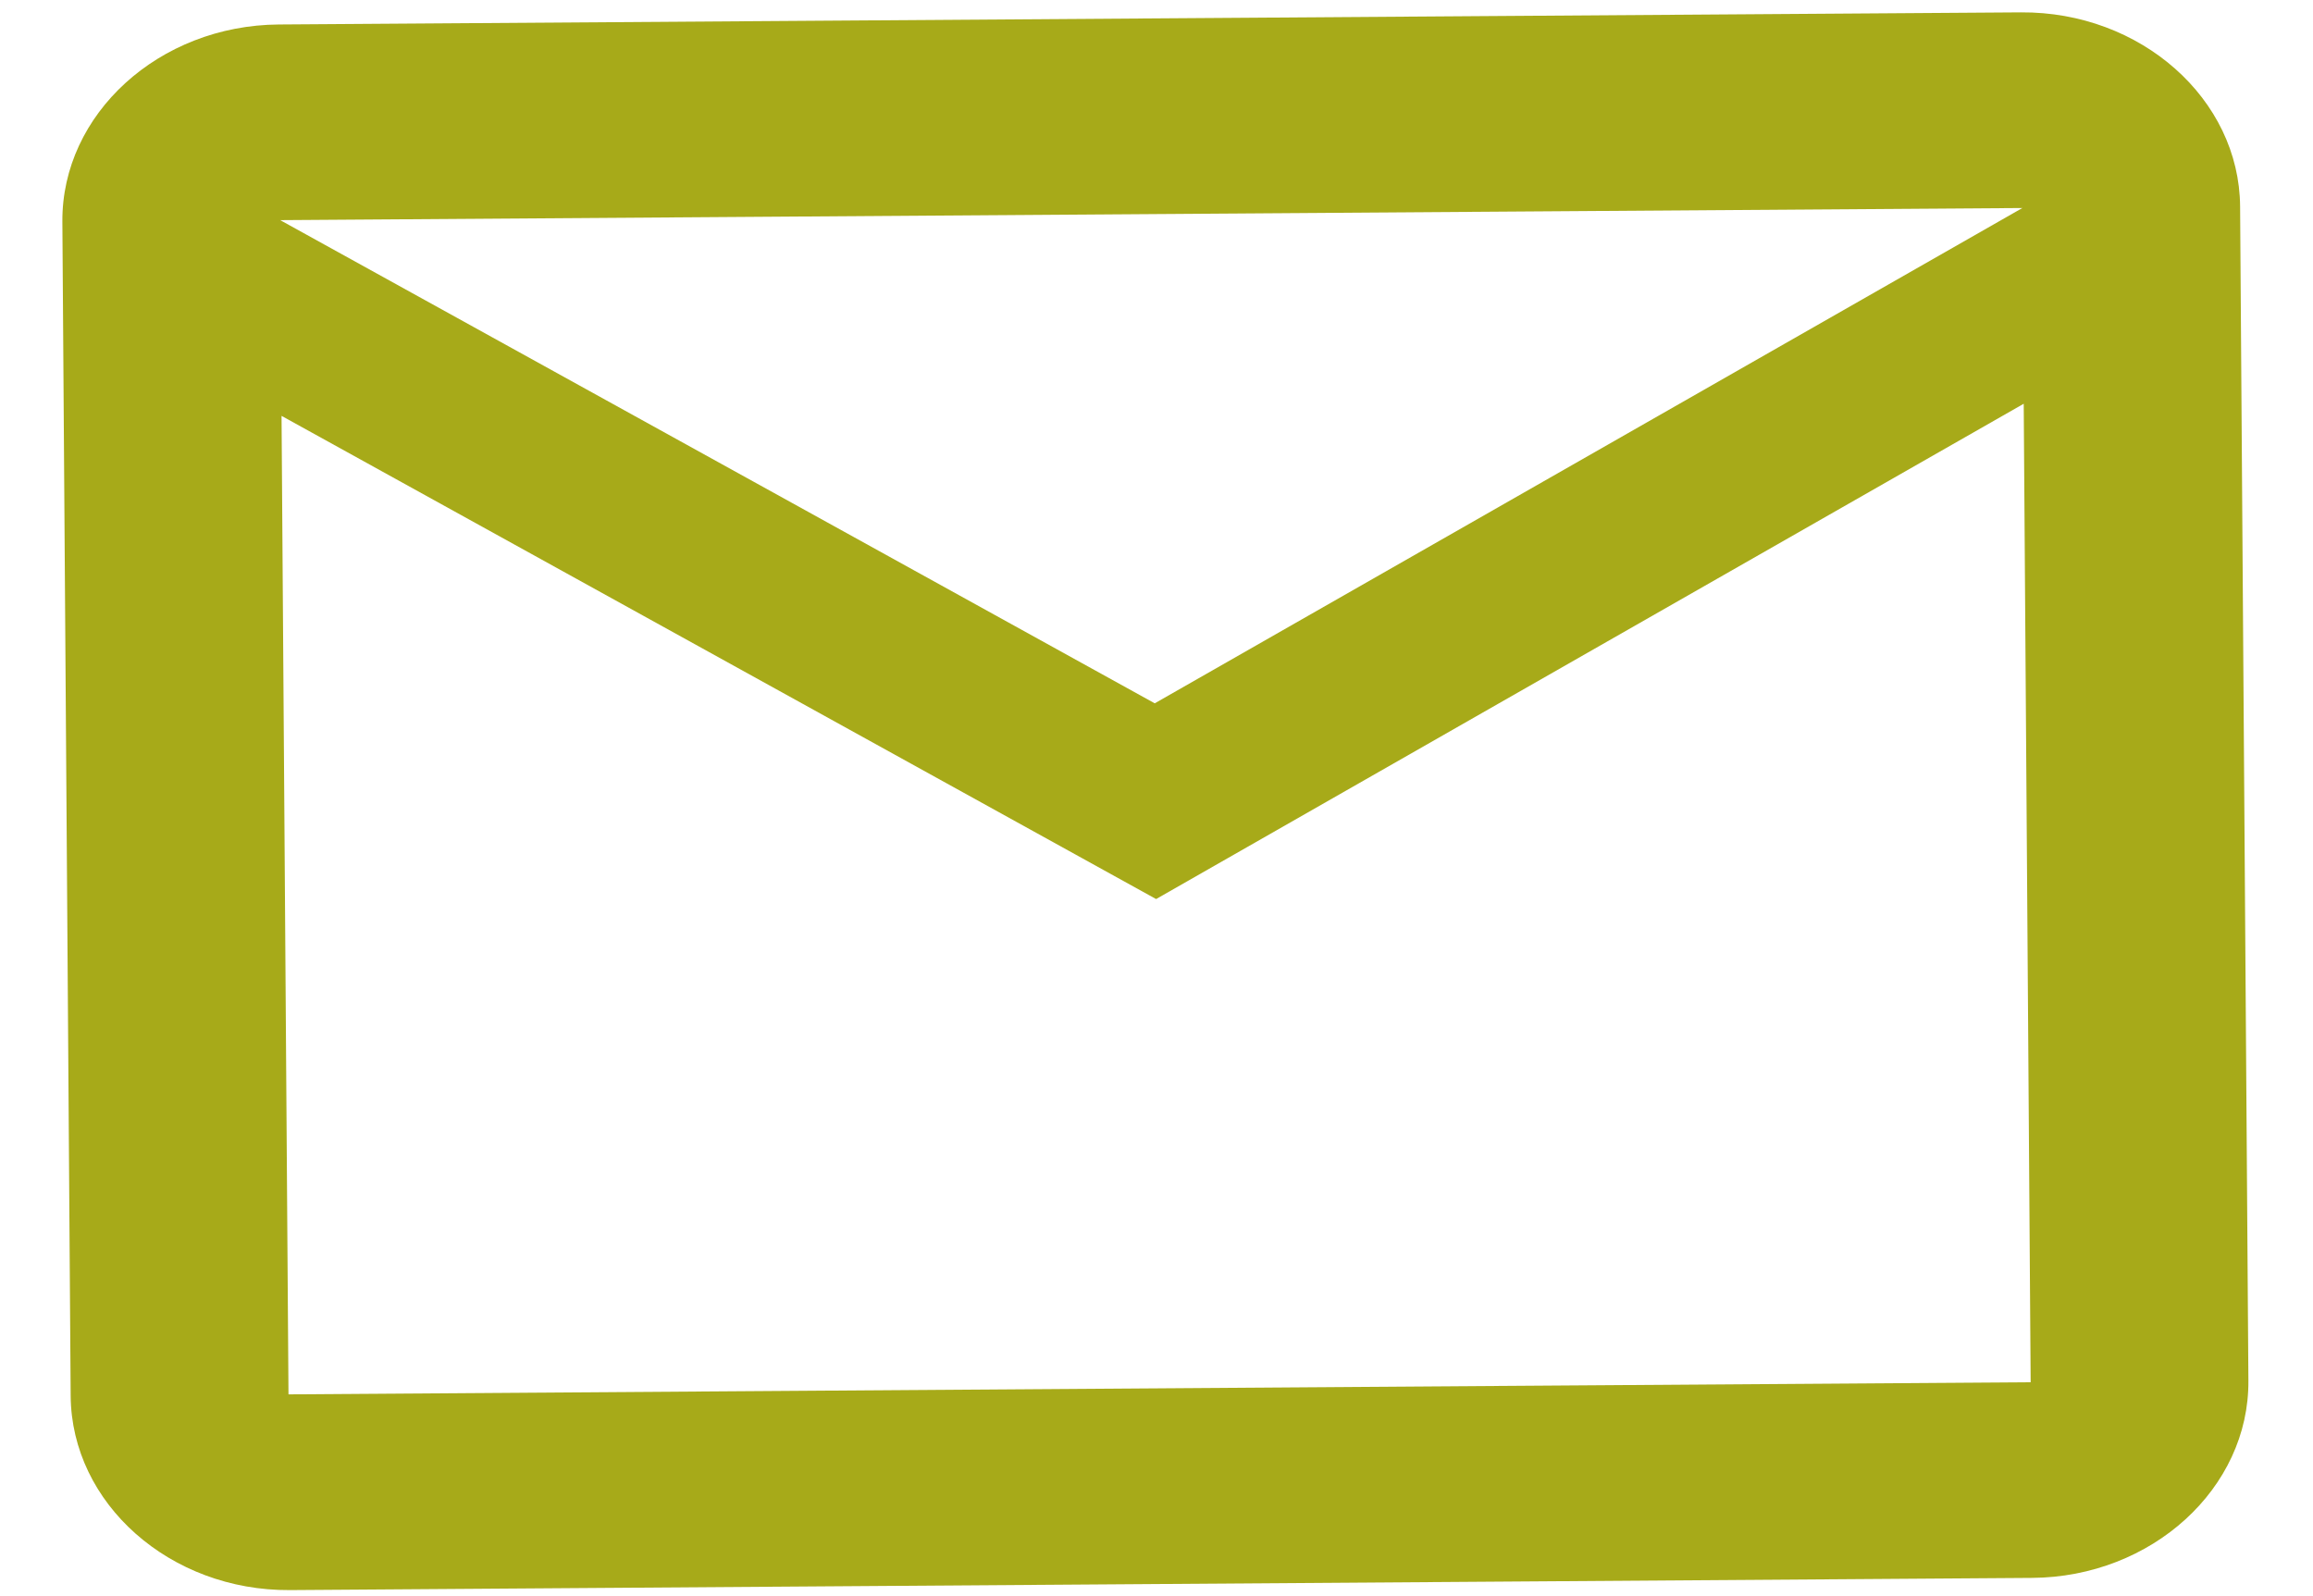
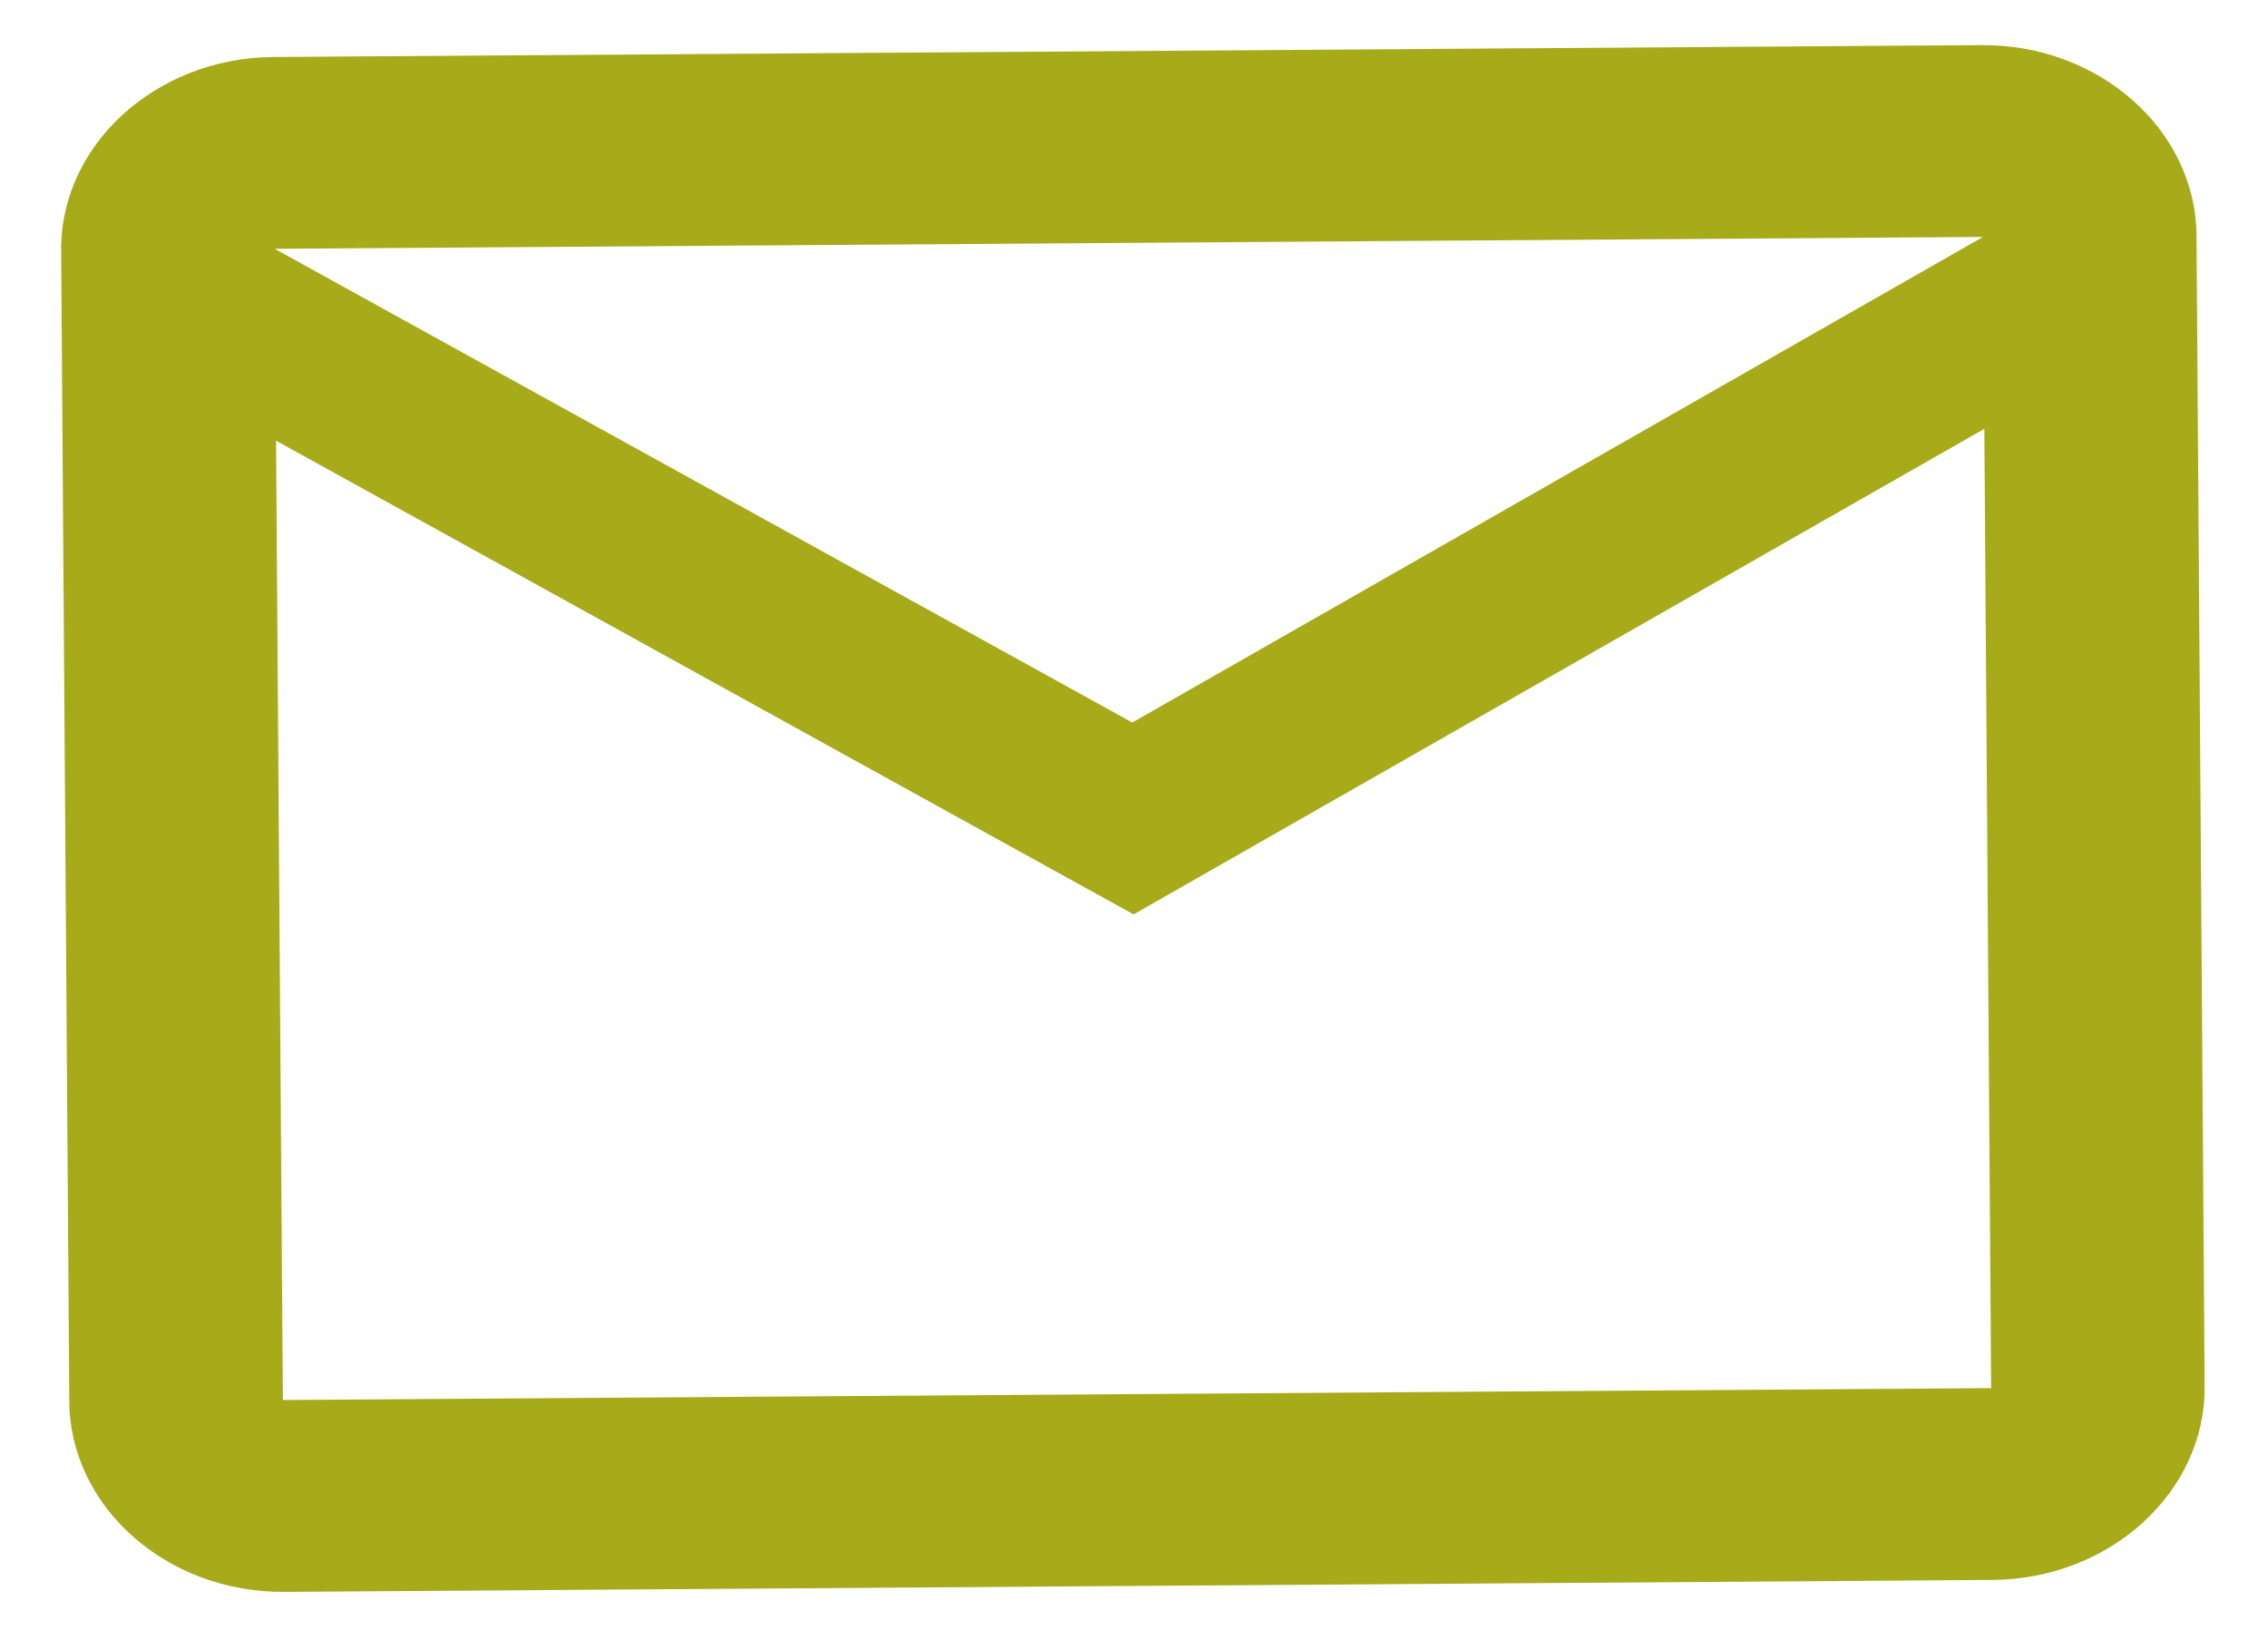
- <svg xmlns="http://www.w3.org/2000/svg" width="29" height="20" viewBox="0 0 29 20" fill="none">
+ <svg xmlns="http://www.w3.org/2000/svg" width="32" height="23" viewBox="0 0 29 20" fill="none">
  <path d="M28.086 2.589C28.077 1.24 26.84 0.144 25.338 0.155L3.496 0.307C1.994 0.317 0.773 1.43 0.782 2.779L0.886 17.501C0.896 18.851 2.132 19.946 3.634 19.936L25.477 19.783C26.979 19.773 28.2 18.66 28.19 17.311L28.086 2.589ZM25.356 2.608L14.478 8.818L3.513 2.76L25.356 2.608ZM25.46 17.33L3.617 17.482L3.53 5.214L14.495 11.272L25.373 5.062L25.46 17.33Z" fill="#A7AA19" />
</svg>
